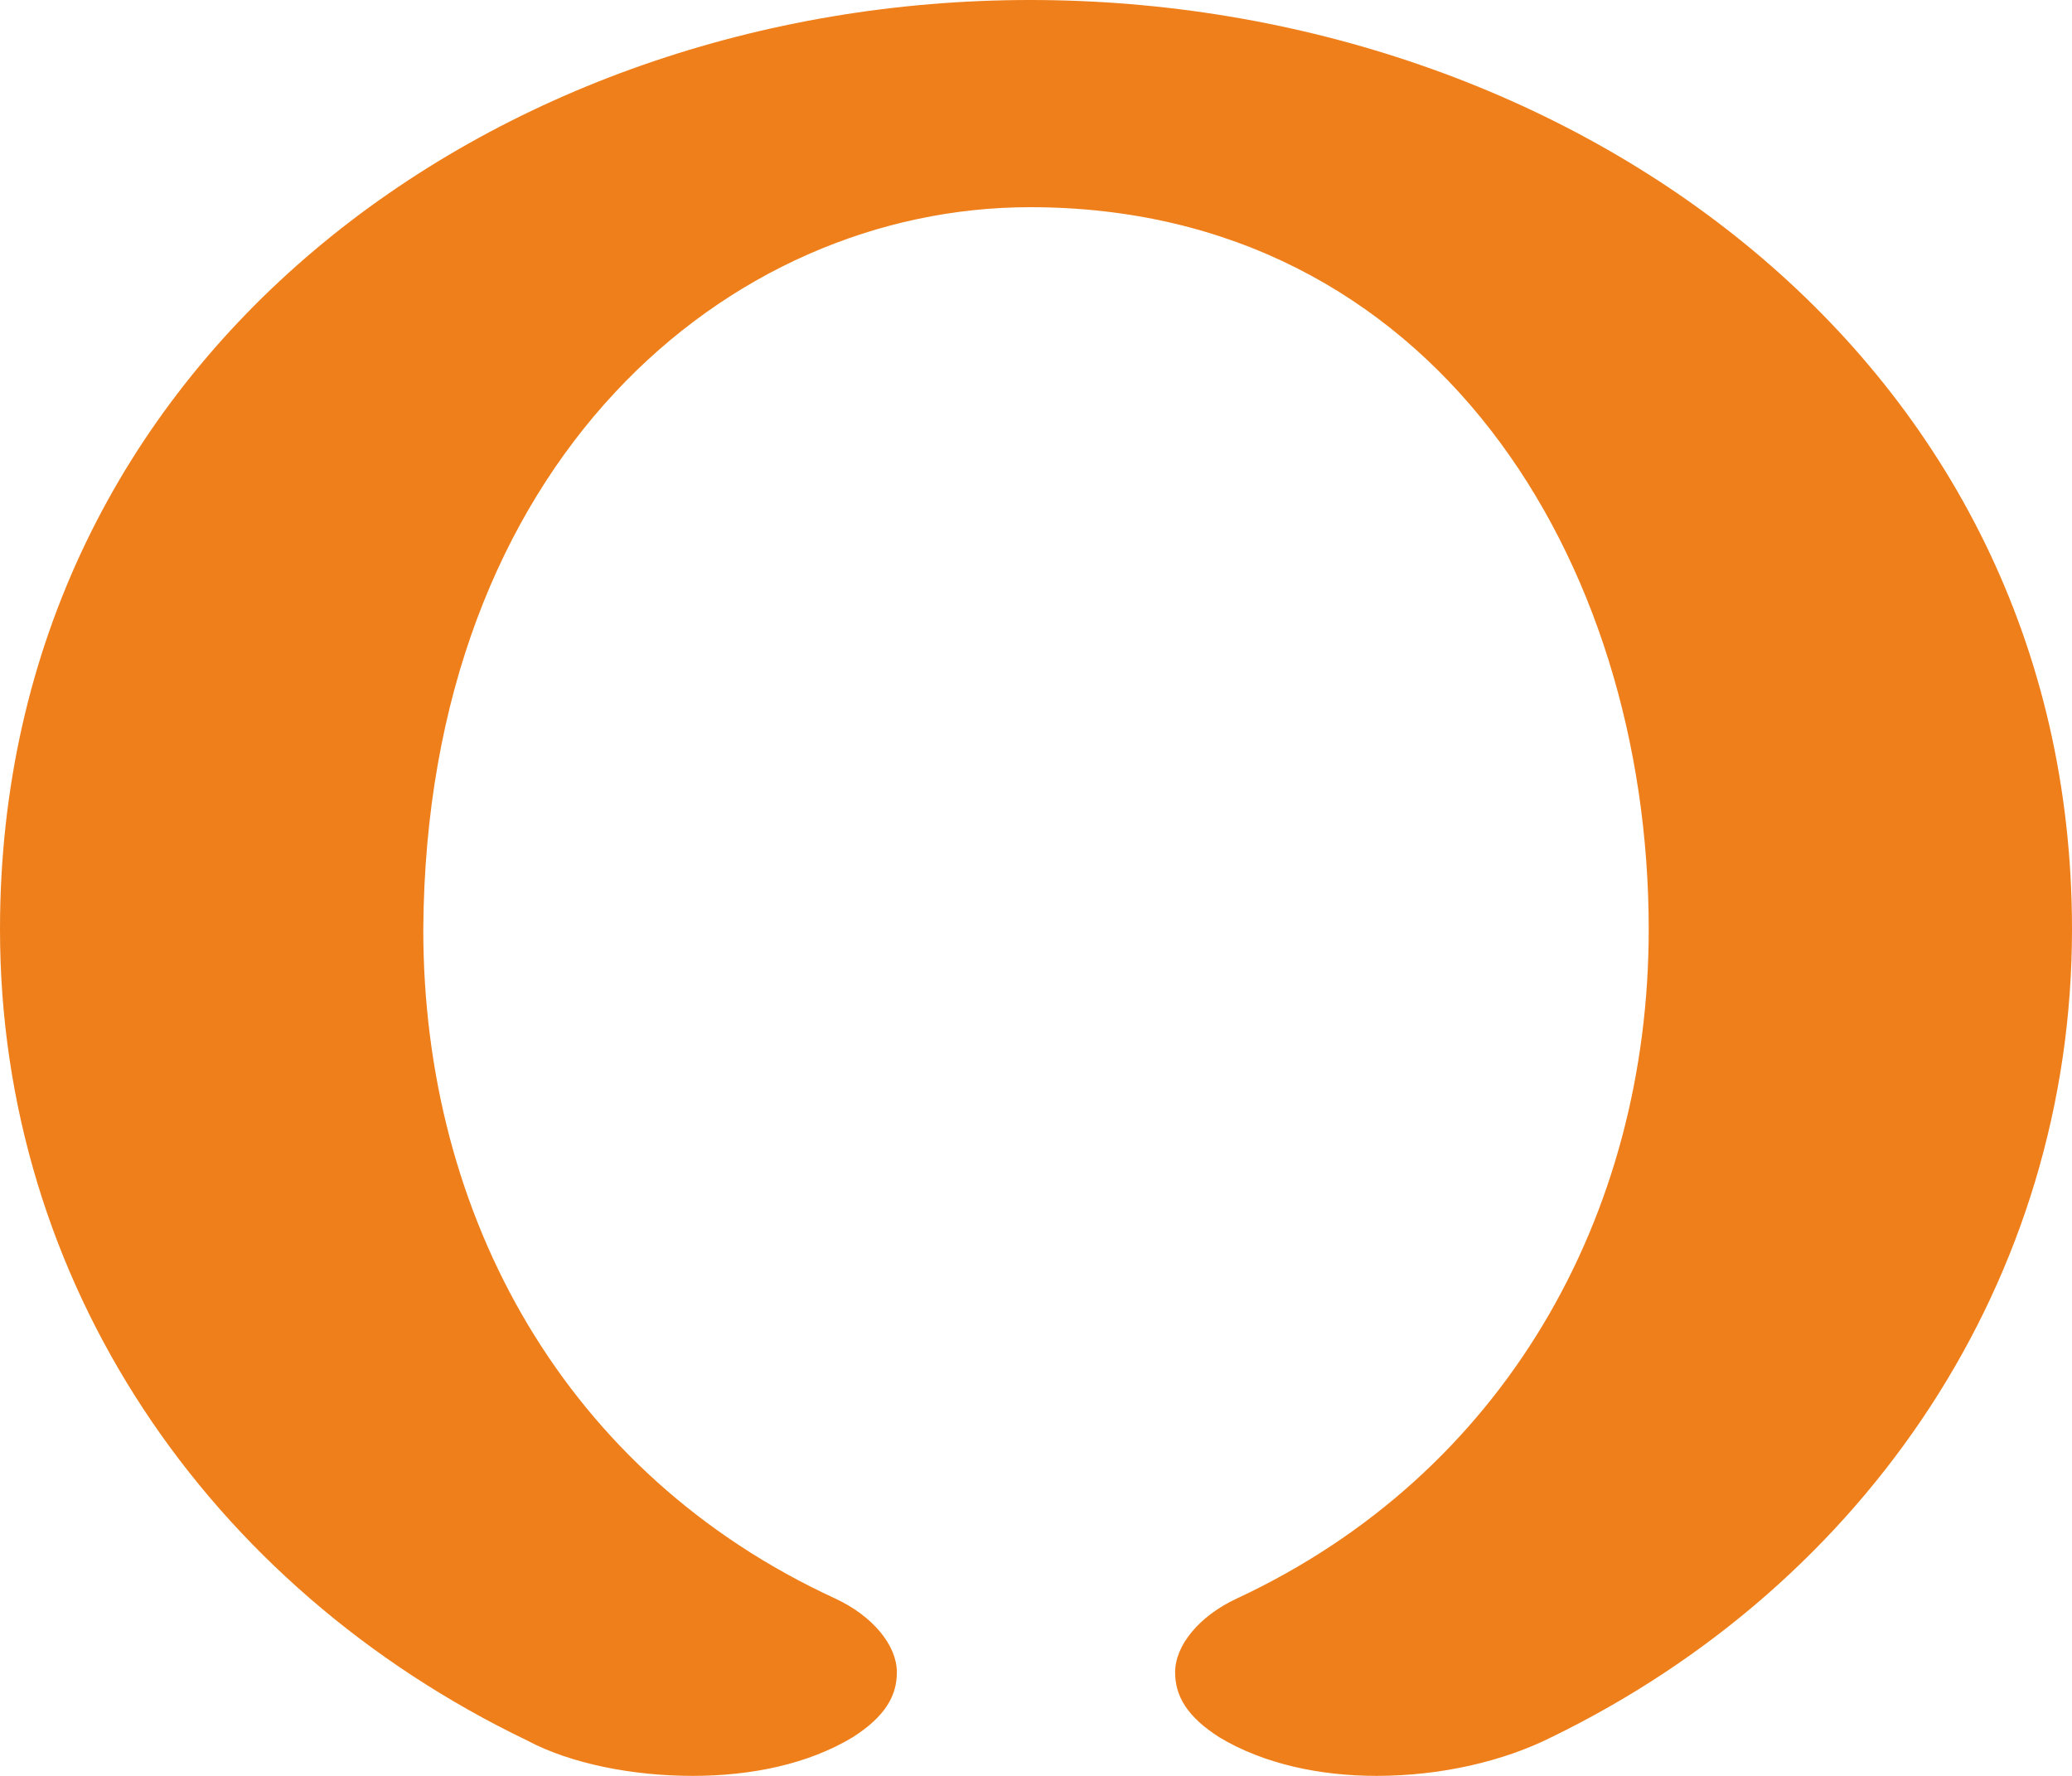
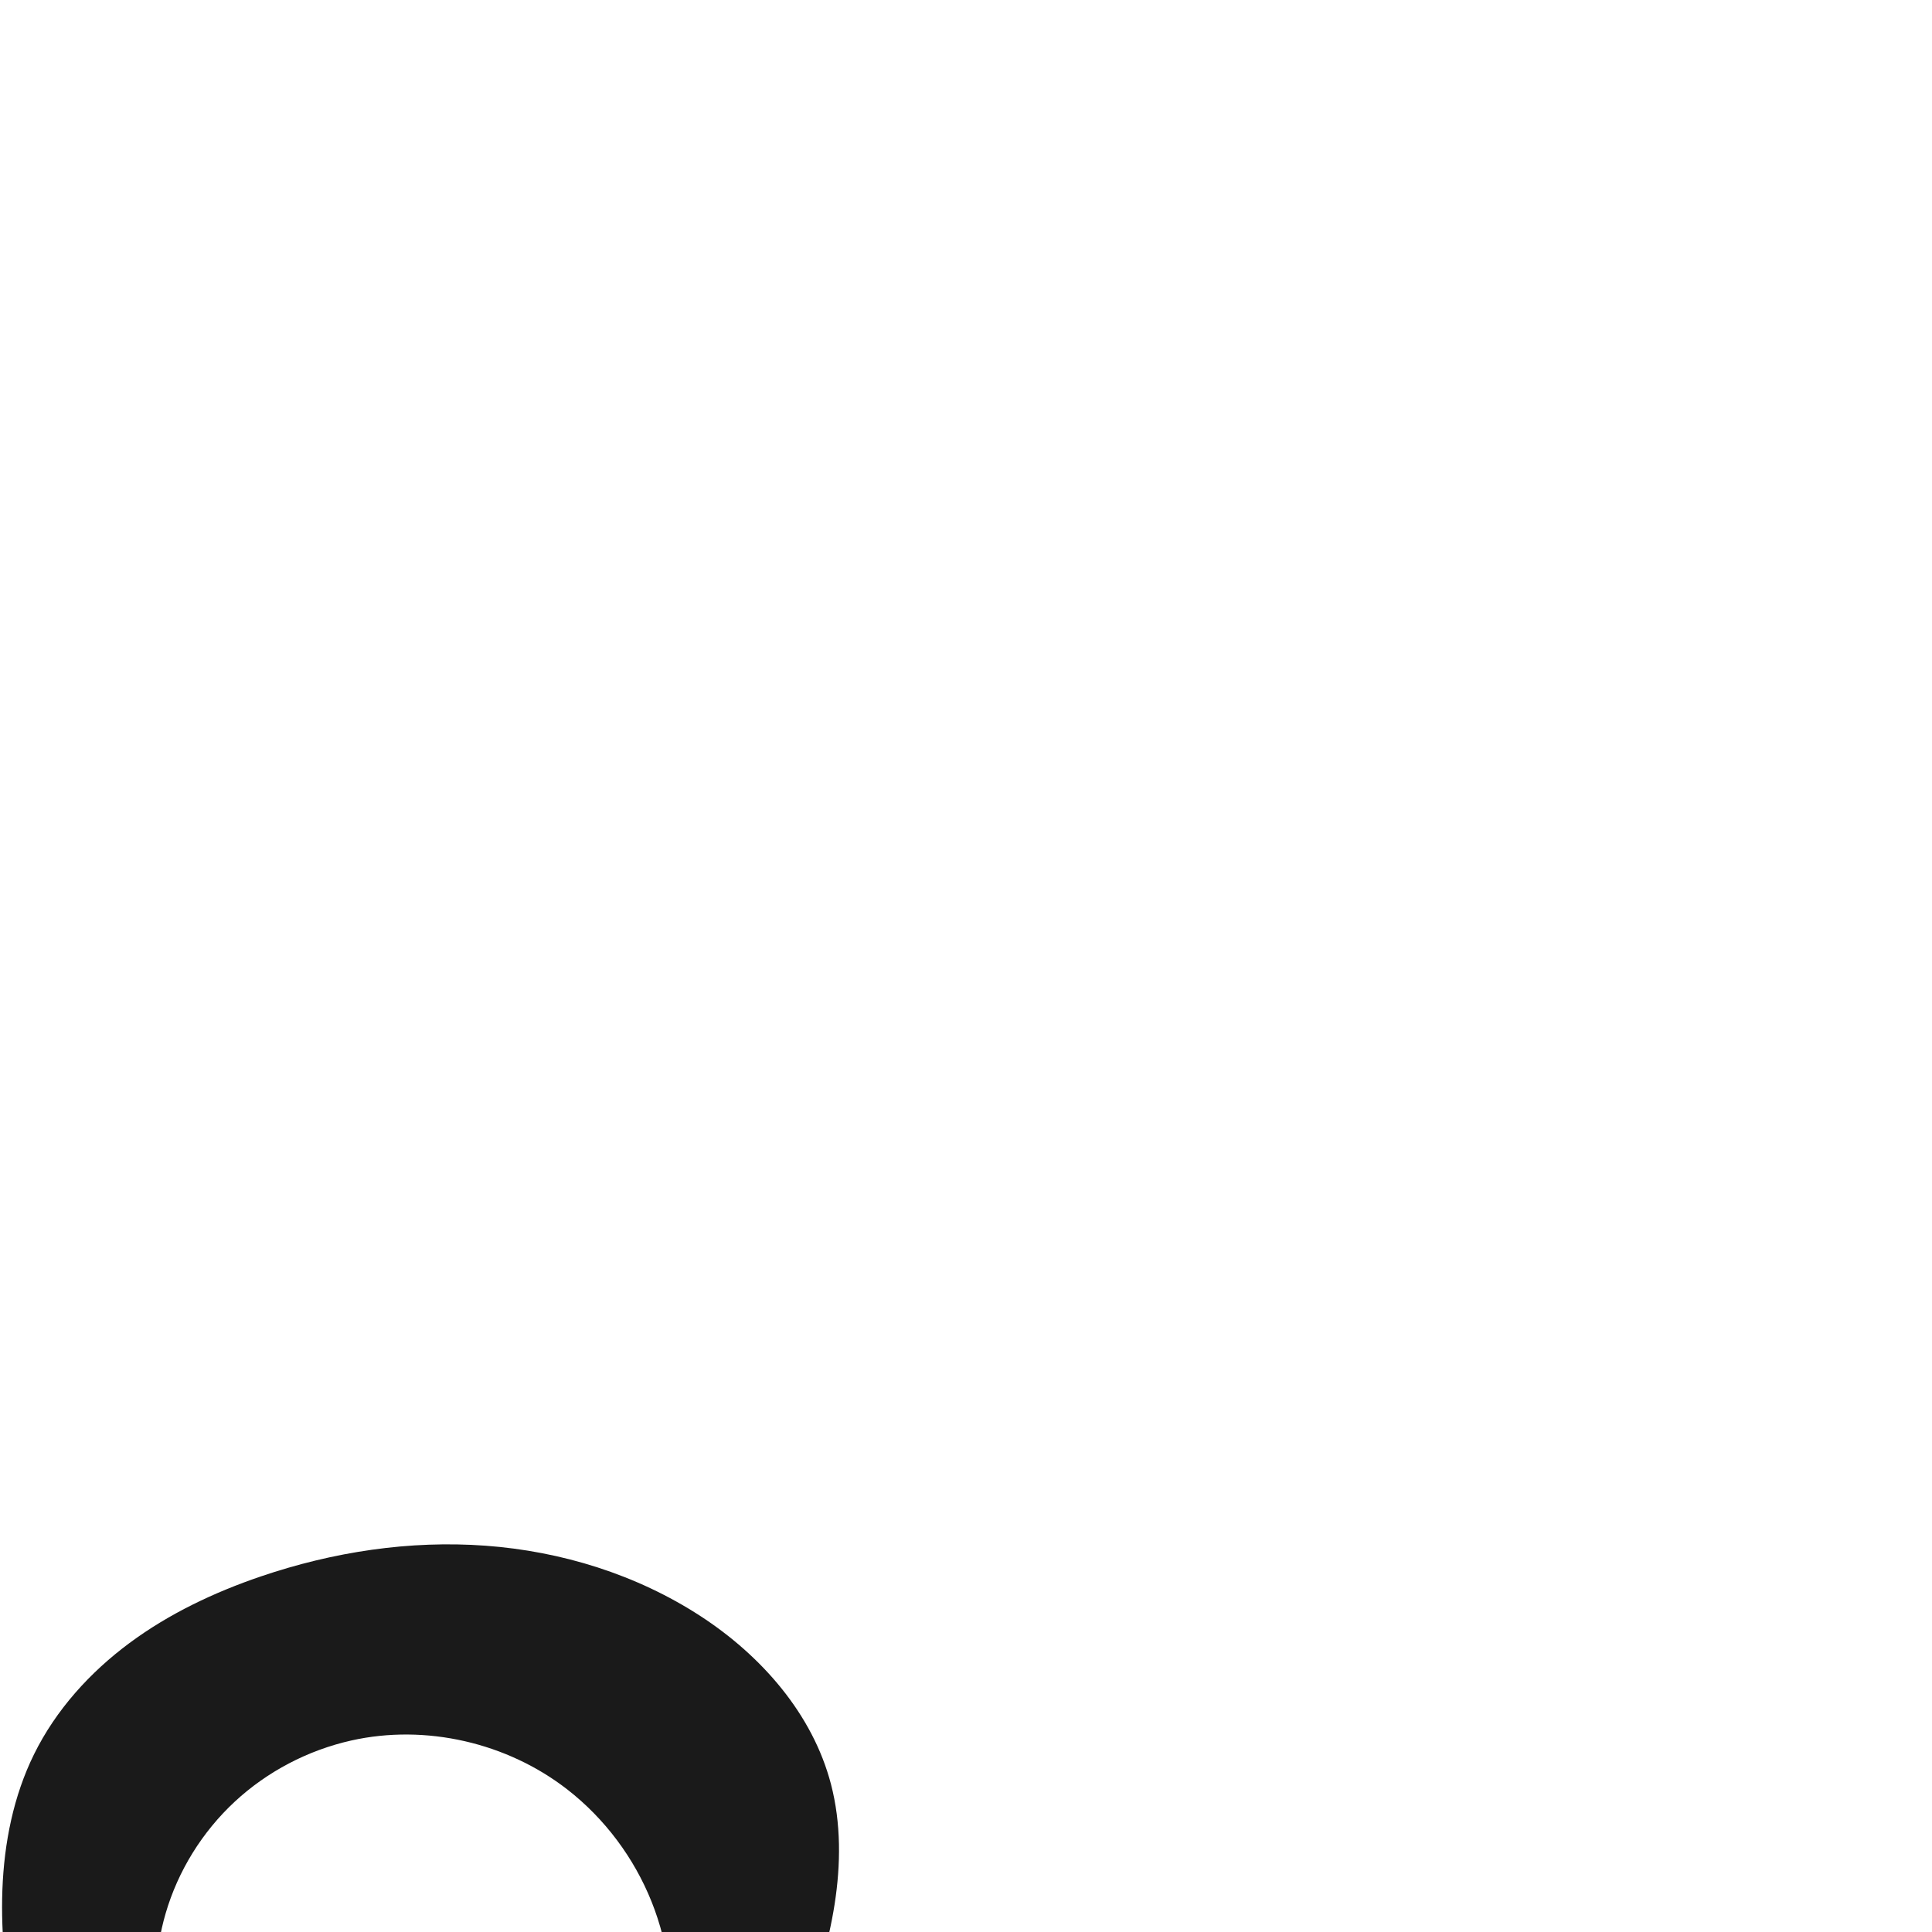
- <svg xmlns="http://www.w3.org/2000/svg" xml:space="preserve" width="700px" height="600px" version="1.1" style="shape-rendering:geometricPrecision; text-rendering:geometricPrecision; image-rendering:optimizeQuality; fill-rule:evenodd; clip-rule:evenodd" viewBox="0 0 700 600">
-   <defs>
-     <style type="text/css">
+ <svg xmlns="http://www.w3.org/2000/svg" xml:space="preserve" width="1000" height="1000" version="1.1" style="clip-rule:evenodd;fill-rule:evenodd;image-rendering:optimizeQuality;shape-rendering:geometricPrecision;text-rendering:geometricPrecision" viewBox="0 0 1000 1000" id="svg10">
+   <defs id="defs4">
+     <style type="text/css" id="style2">
   
    .fil0 {fill:#EF7F1A;fill-rule:nonzero}
   
  </style>
  </defs>
-   <g id="Layer_x0020_1">
-     <path class="fil0" d="M465 600c22,0 43,-5 59,-13 107,-52 176,-155 176,-273 0,-193 -170,-314 -352,-314 -181,0 -348,121 -348,314 0,119 70,222 178,274 15,8 36,12 56,12 20,0 39,-4 54,-13 11,-7 15,-14 15,-22 0,-9 -8,-19 -21,-25 -91,-42 -139,-129 -139,-226 1,-158 103,-244 205,-244 136,0 209,119 209,244 0,97 -49,184 -139,226 -13,6 -21,16 -21,25 0,8 4,15 15,22 15,9 34,13 53,13z" />
-   </g>
+   <path style="display:inline;fill:#1a1a1a;stroke:none;stroke-width:2.021px;stroke-linecap:butt;stroke-linejoin:miter;stroke-opacity:1" d="m 29.809,1321.474 c 11.148,-20.781 17.424,-44.156 18.186,-67.726 0.976,-30.218 -6.936,-59.932 -14.604,-89.177 -9.92,-37.839 -19.547,-75.808 -26.111,-114.371 -4.056,-23.829 -6.942,-47.977 -6.039,-72.132 0.902,-24.155 5.702,-48.408 16.389,-70.089 11.286,-22.896 28.9,-42.365 49.408,-57.564 20.508,-15.199 43.867,-26.258 68.033,-34.48 37.29,-12.687 77.014,-18.769 116.297,-15.877 39.283,2.892 78.095,14.916 111.124,36.377 31.528,20.485 58.129,50.672 67.617,87.053 5.272,20.216 5.11,41.567 1.874,62.207 -3.236,20.64 -9.473,40.686 -16.256,60.447 -11.742,34.206 -25.346,68.643 -26.175,104.799 -0.761,33.201 9.753,66.56 29.414,93.325 l -200.858,-9.613 c 24.24,-18.54 46.717,-39.384 67.028,-62.161 29.53,-33.114 55.151,-72.067 61.017,-116.047 3.236,-24.26 0.209,-49.352 -8.877,-72.078 -9.086,-22.726 -24.226,-43.025 -43.534,-58.066 -31.192,-24.299 -73.378,-34.071 -111.958,-25.413 -22.406,5.029 -43.458,16.036 -60.285,31.663 -16.827,15.626 -29.374,35.84 -35.787,57.89 -11.485,39.49 -3.044,82.238 11.791,120.595 14.306,36.989 34.352,71.463 55.221,105.187 19.279,31.154 39.339,61.826 60.154,91.976 z" id="path933-8" />
</svg>
